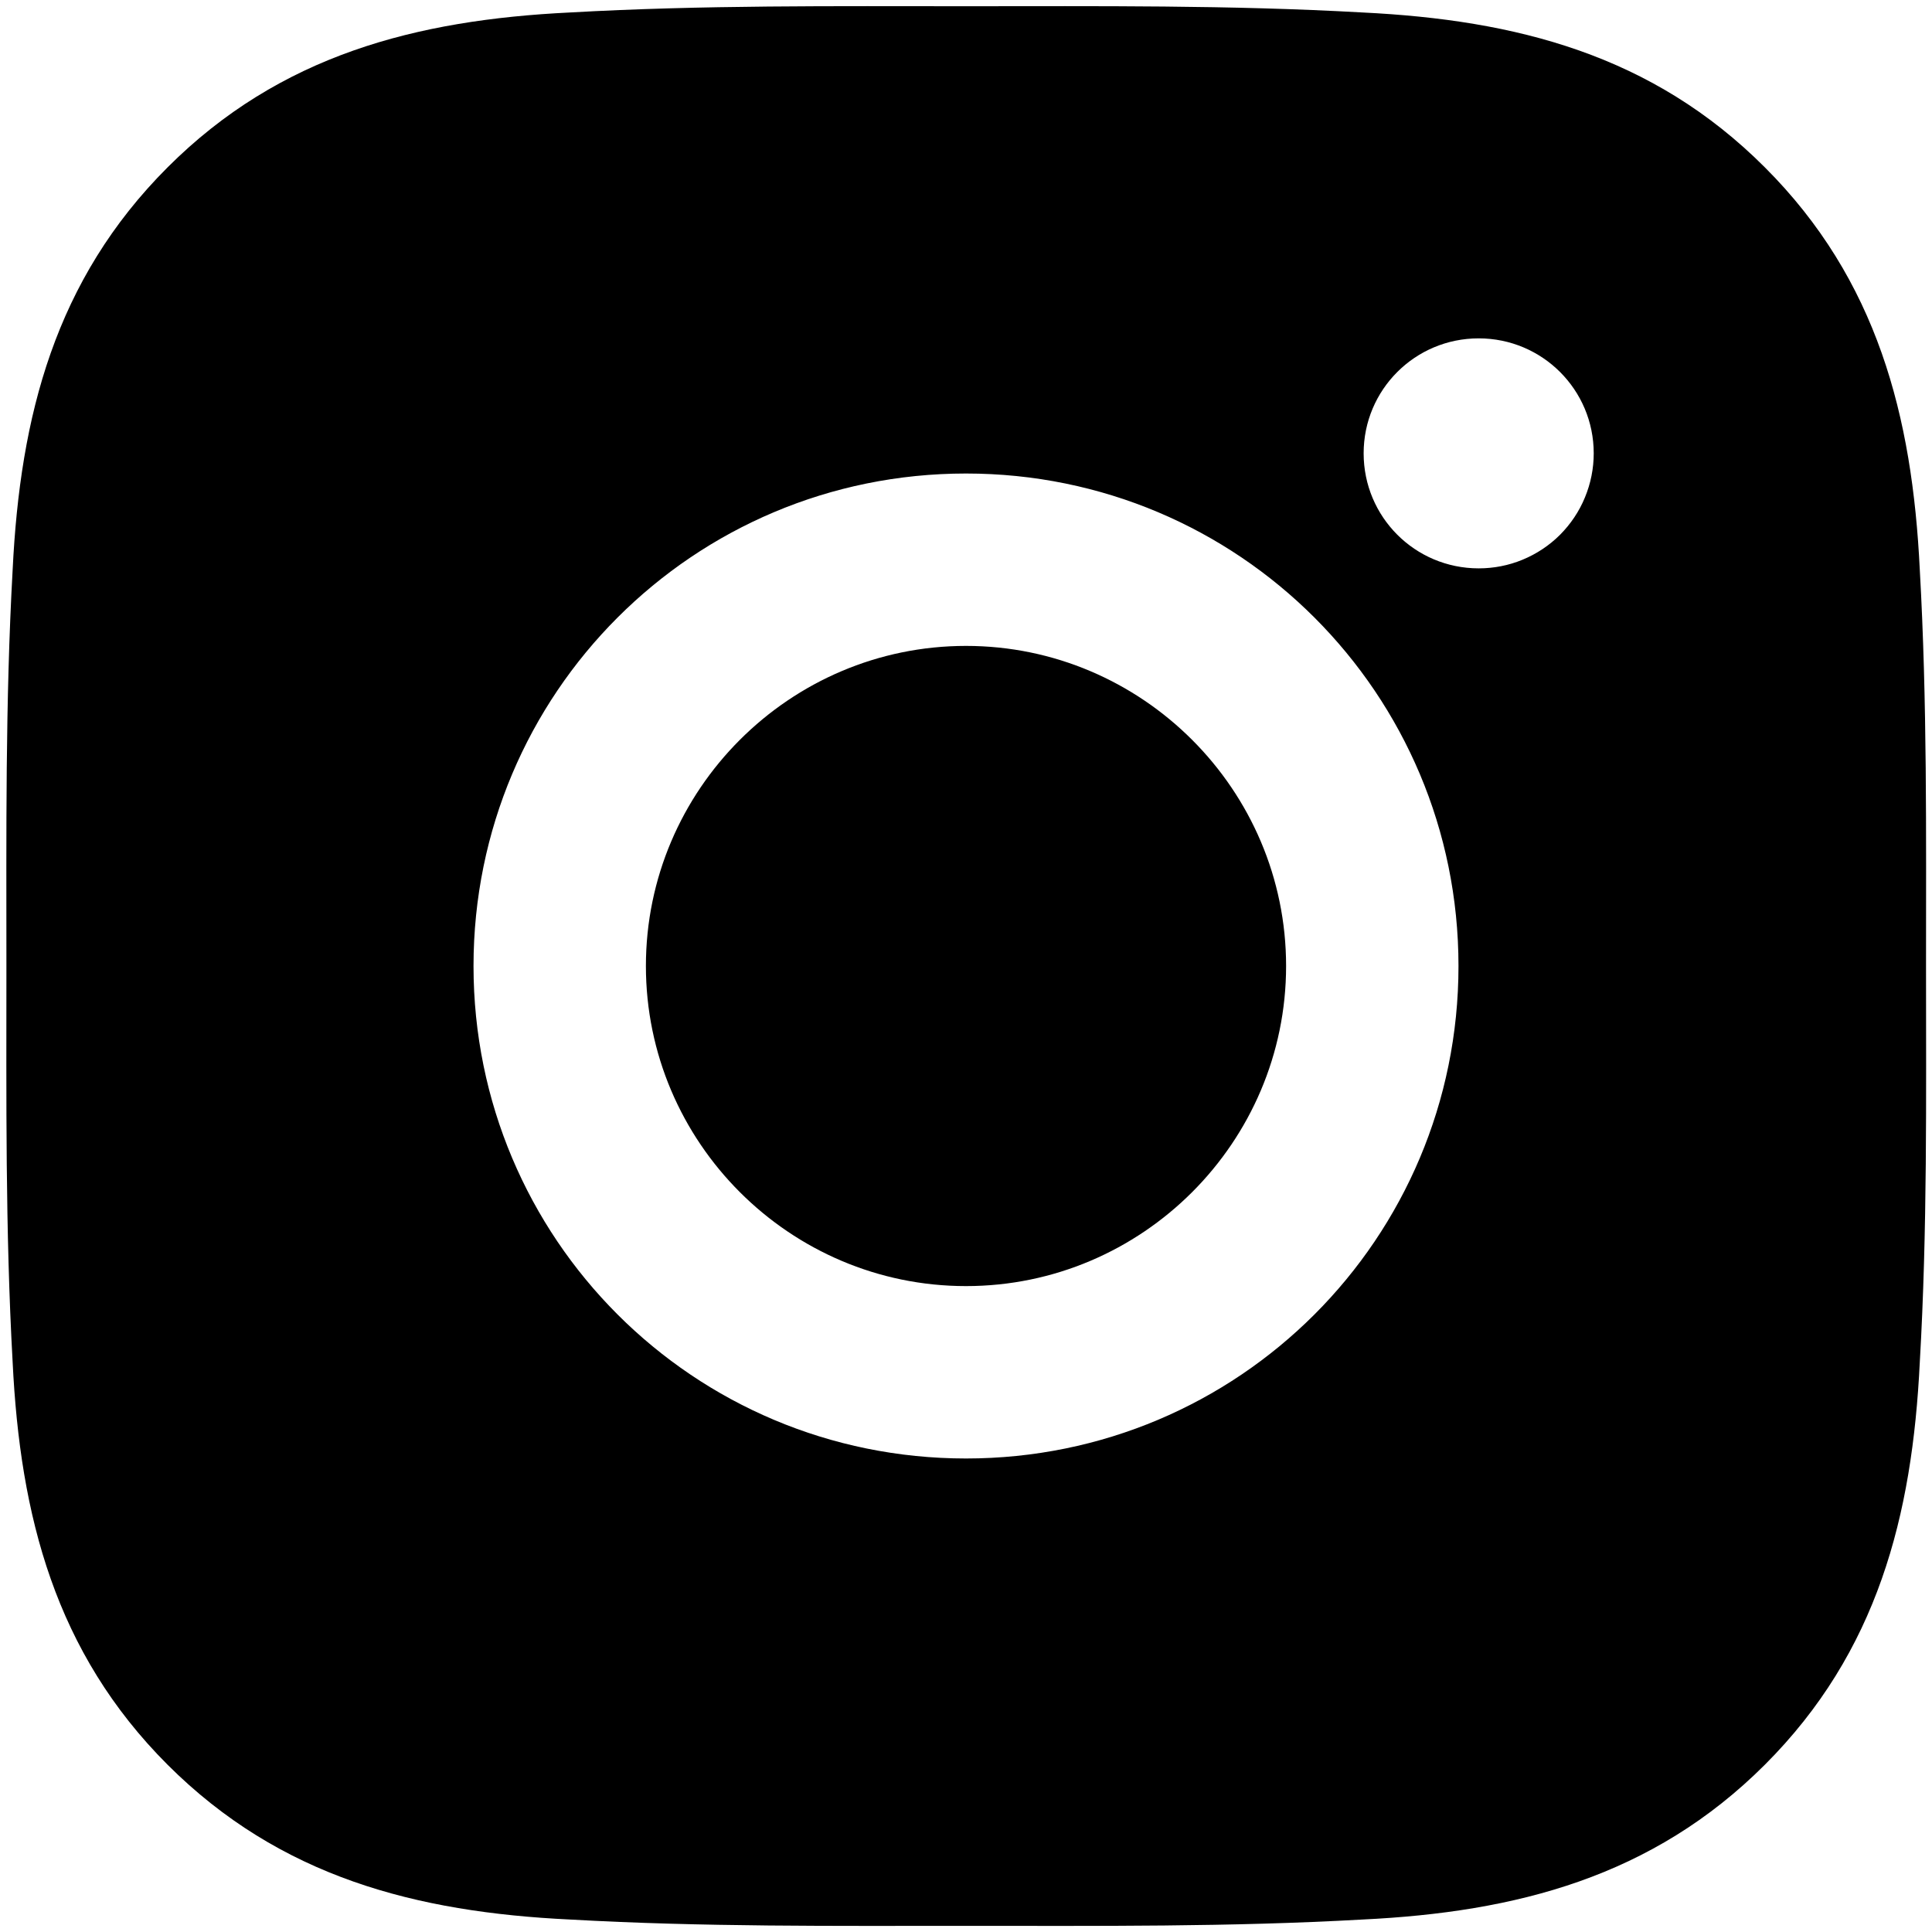
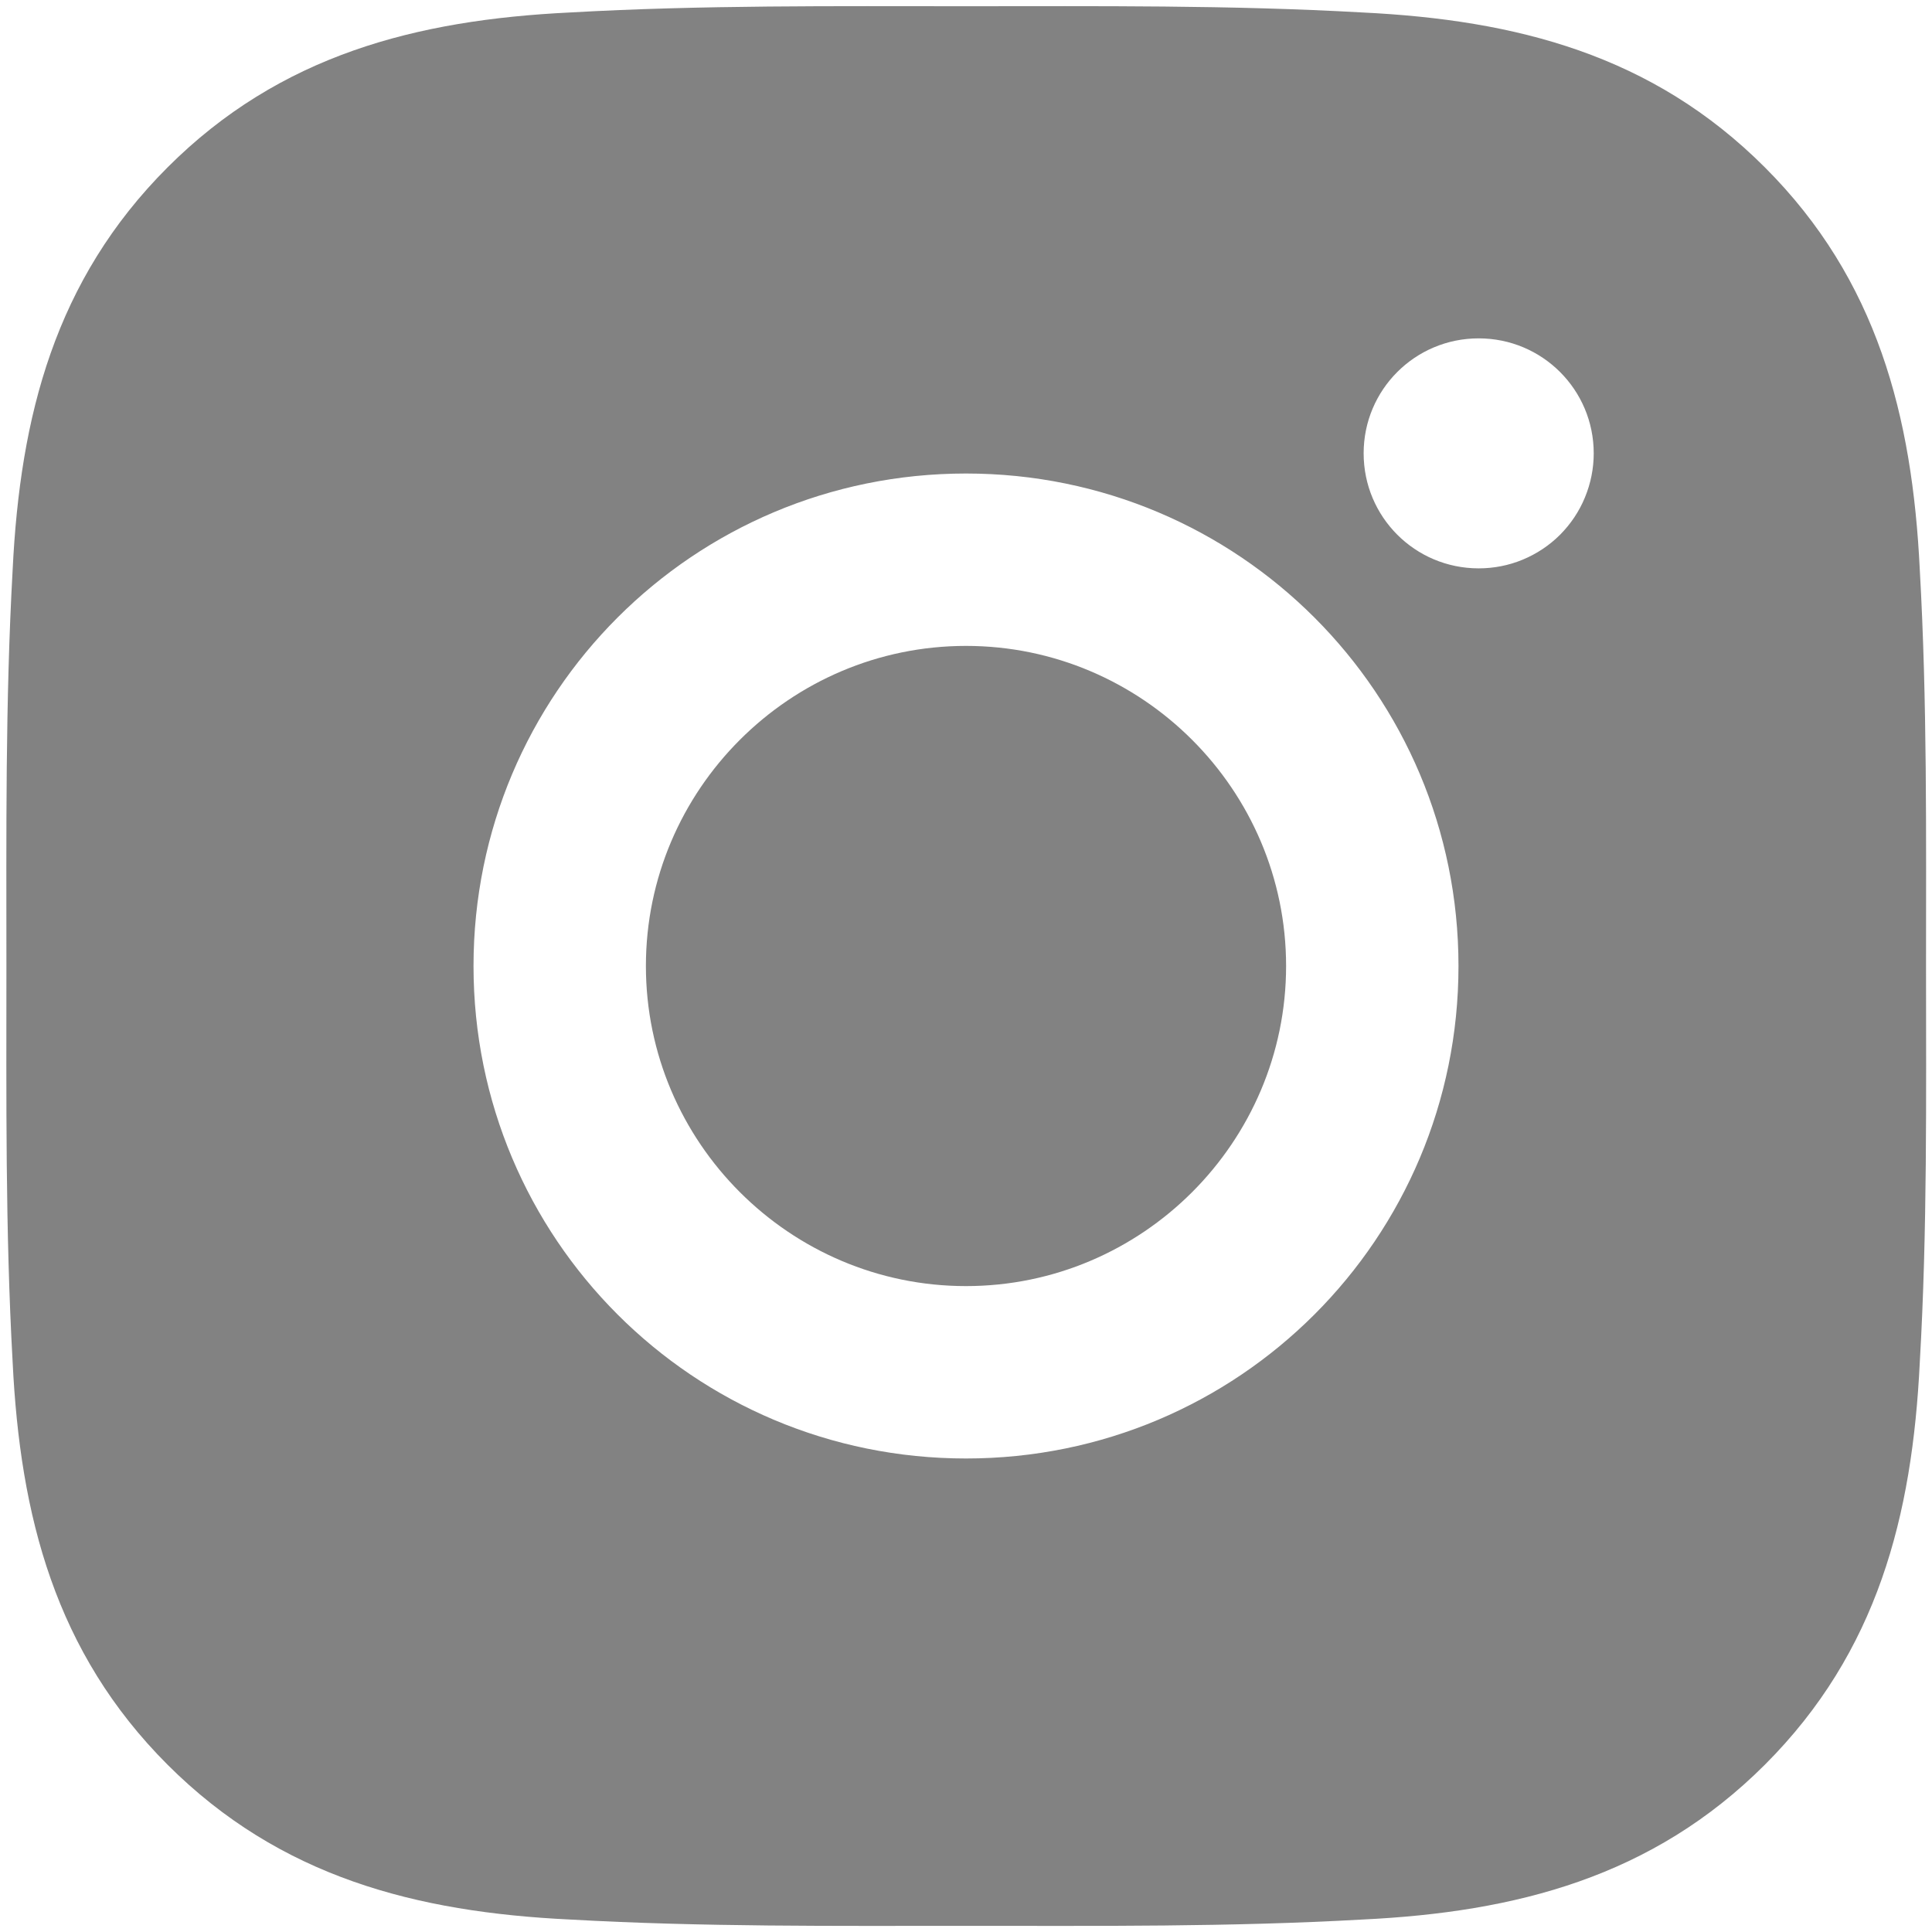
<svg xmlns="http://www.w3.org/2000/svg" width="22" height="22" viewBox="0 0 22 22" fill="none">
-   <path d="M11 7.355C8.993 7.355 7.355 8.993 7.355 11C7.355 13.007 8.993 14.645 11 14.645C13.007 14.645 14.645 13.007 14.645 11C14.645 8.993 13.007 7.355 11 7.355ZM21.932 11C21.932 9.491 21.946 7.995 21.861 6.488C21.776 4.738 21.377 3.185 20.097 1.906C18.815 0.623 17.264 0.227 15.514 0.142C14.005 0.057 12.509 0.071 11.003 0.071C9.493 0.071 7.998 0.057 6.491 0.142C4.741 0.227 3.188 0.626 1.908 1.906C0.626 3.188 0.229 4.738 0.144 6.488C0.06 7.998 0.073 9.494 0.073 11C0.073 12.507 0.06 14.005 0.144 15.512C0.229 17.262 0.628 18.815 1.908 20.095C3.191 21.377 4.741 21.774 6.491 21.858C8 21.943 9.496 21.93 11.003 21.93C12.512 21.93 14.008 21.943 15.514 21.858C17.264 21.774 18.817 21.374 20.097 20.095C21.38 18.812 21.776 17.262 21.861 15.512C21.948 14.005 21.932 12.51 21.932 11ZM11 16.608C7.896 16.608 5.392 14.104 5.392 11C5.392 7.897 7.896 5.392 11 5.392C14.104 5.392 16.608 7.897 16.608 11C16.608 14.104 14.104 16.608 11 16.608ZM16.838 6.472C16.113 6.472 15.528 5.887 15.528 5.162C15.528 4.438 16.113 3.853 16.838 3.853C17.562 3.853 18.148 4.438 18.148 5.162C18.148 5.334 18.114 5.505 18.048 5.664C17.983 5.823 17.886 5.967 17.765 6.089C17.643 6.211 17.498 6.307 17.339 6.373C17.18 6.439 17.01 6.472 16.838 6.472Z" fill="#000" />
+   <path d="M11 7.355C8.993 7.355 7.355 8.993 7.355 11C7.355 13.007 8.993 14.645 11 14.645C13.007 14.645 14.645 13.007 14.645 11C14.645 8.993 13.007 7.355 11 7.355ZM21.932 11C21.932 9.491 21.946 7.995 21.861 6.488C21.776 4.738 21.377 3.185 20.097 1.906C18.815 0.623 17.264 0.227 15.514 0.142C14.005 0.057 12.509 0.071 11.003 0.071C9.493 0.071 7.998 0.057 6.491 0.142C4.741 0.227 3.188 0.626 1.908 1.906C0.626 3.188 0.229 4.738 0.144 6.488C0.06 7.998 0.073 9.494 0.073 11C0.073 12.507 0.06 14.005 0.144 15.512C0.229 17.262 0.628 18.815 1.908 20.095C3.191 21.377 4.741 21.774 6.491 21.858C8 21.943 9.496 21.93 11.003 21.93C12.512 21.93 14.008 21.943 15.514 21.858C17.264 21.774 18.817 21.374 20.097 20.095C21.38 18.812 21.776 17.262 21.861 15.512C21.948 14.005 21.932 12.51 21.932 11ZM11 16.608C7.896 16.608 5.392 14.104 5.392 11C5.392 7.897 7.896 5.392 11 5.392C14.104 5.392 16.608 7.897 16.608 11C16.608 14.104 14.104 16.608 11 16.608ZM16.838 6.472C16.113 6.472 15.528 5.887 15.528 5.162C15.528 4.438 16.113 3.853 16.838 3.853C17.562 3.853 18.148 4.438 18.148 5.162C18.148 5.334 18.114 5.505 18.048 5.664C17.983 5.823 17.886 5.967 17.765 6.089C17.643 6.211 17.498 6.307 17.339 6.373C17.18 6.439 17.01 6.472 16.838 6.472Z" fill="#828282" />
</svg>
